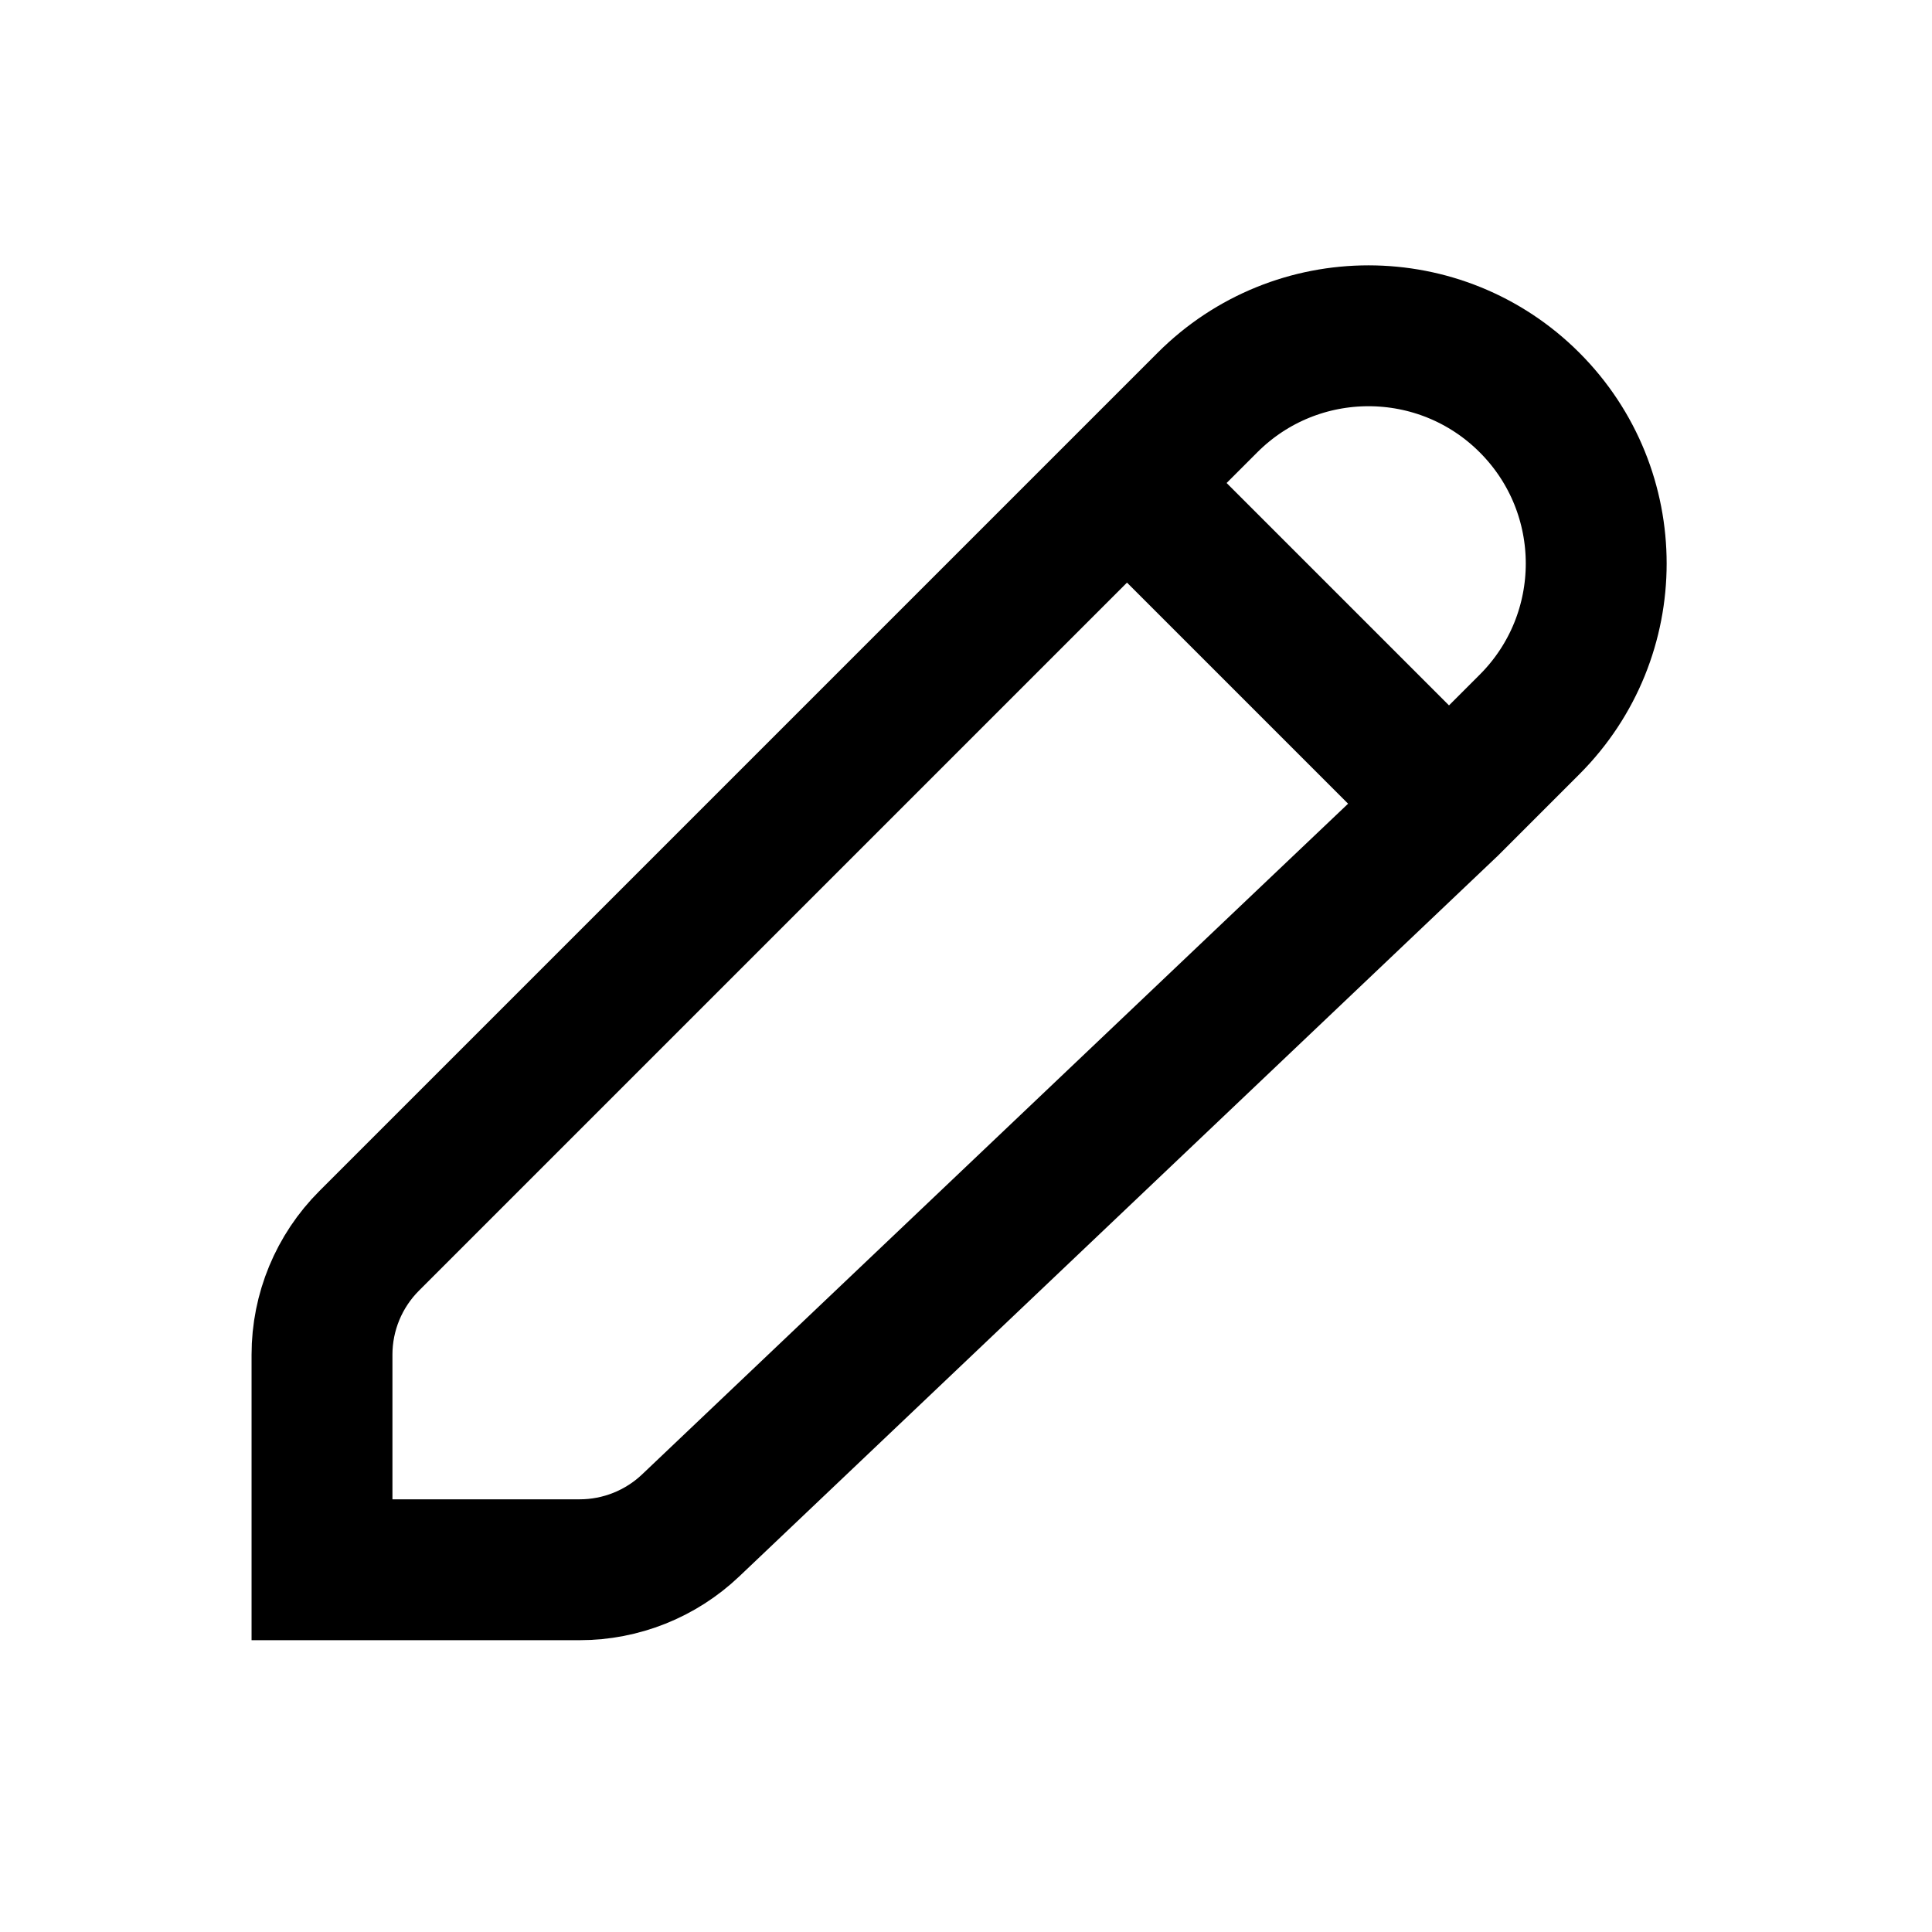
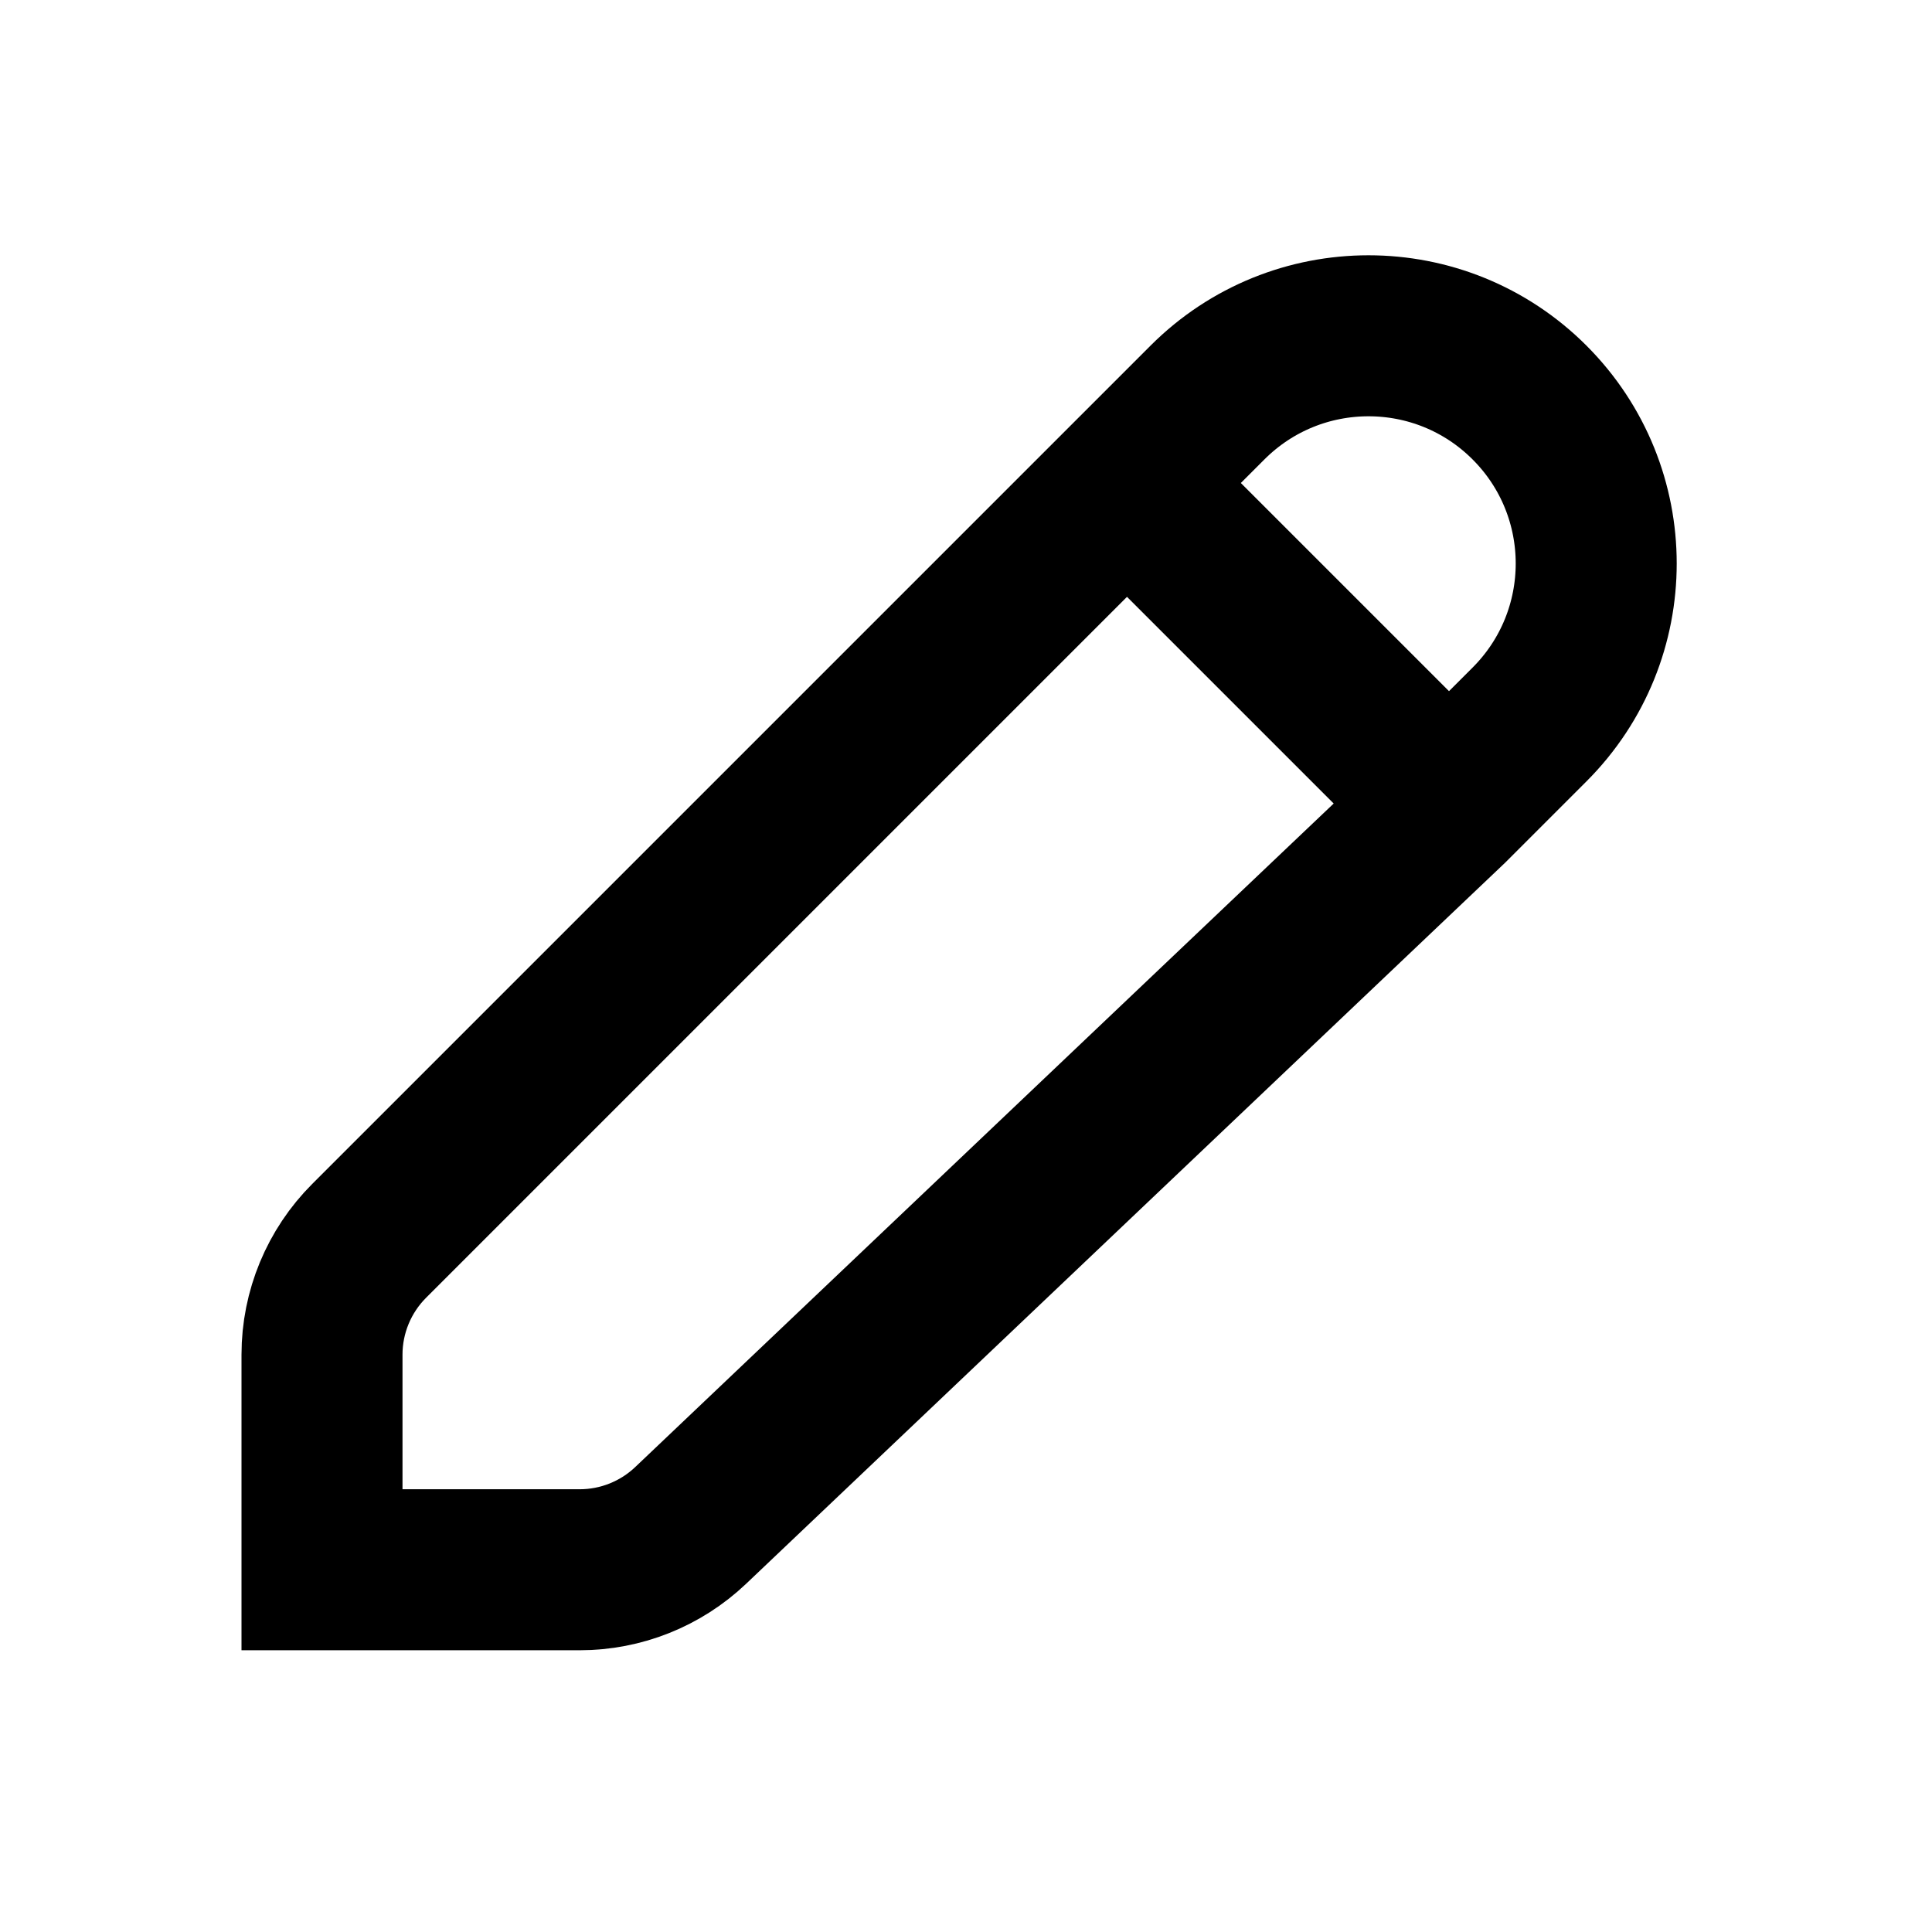
<svg xmlns="http://www.w3.org/2000/svg" viewBox="0 0 24 24" fill="none">
-   <path id="矢量 51" d="M14 6L18 10M8.579 18.95C8.207 19.303 7.714 19.5 7.201 19.5L4 19.5L4 16.828C4 16.298 4.211 15.789 4.586 15.414L14 6L15 5C16.105 3.895 17.895 3.895 19 5C20.105 6.105 20.105 7.895 19 9L18 10L8.579 18.95Z" stroke="currentColor" stroke-width="1.75" />
+   <path id="矢量 51" d="M14 6L18 10M8.579 18.95C8.207 19.303 7.714 19.5 7.201 19.5L4 19.5L4 16.828C4 16.298 4.211 15.789 4.586 15.414L14 6L15 5C16.105 3.895 17.895 3.895 19 5C20.105 6.105 20.105 7.895 19 9L18 10L8.579 18.95Z" stroke="currentColor" stroke-width="2" />
</svg>
